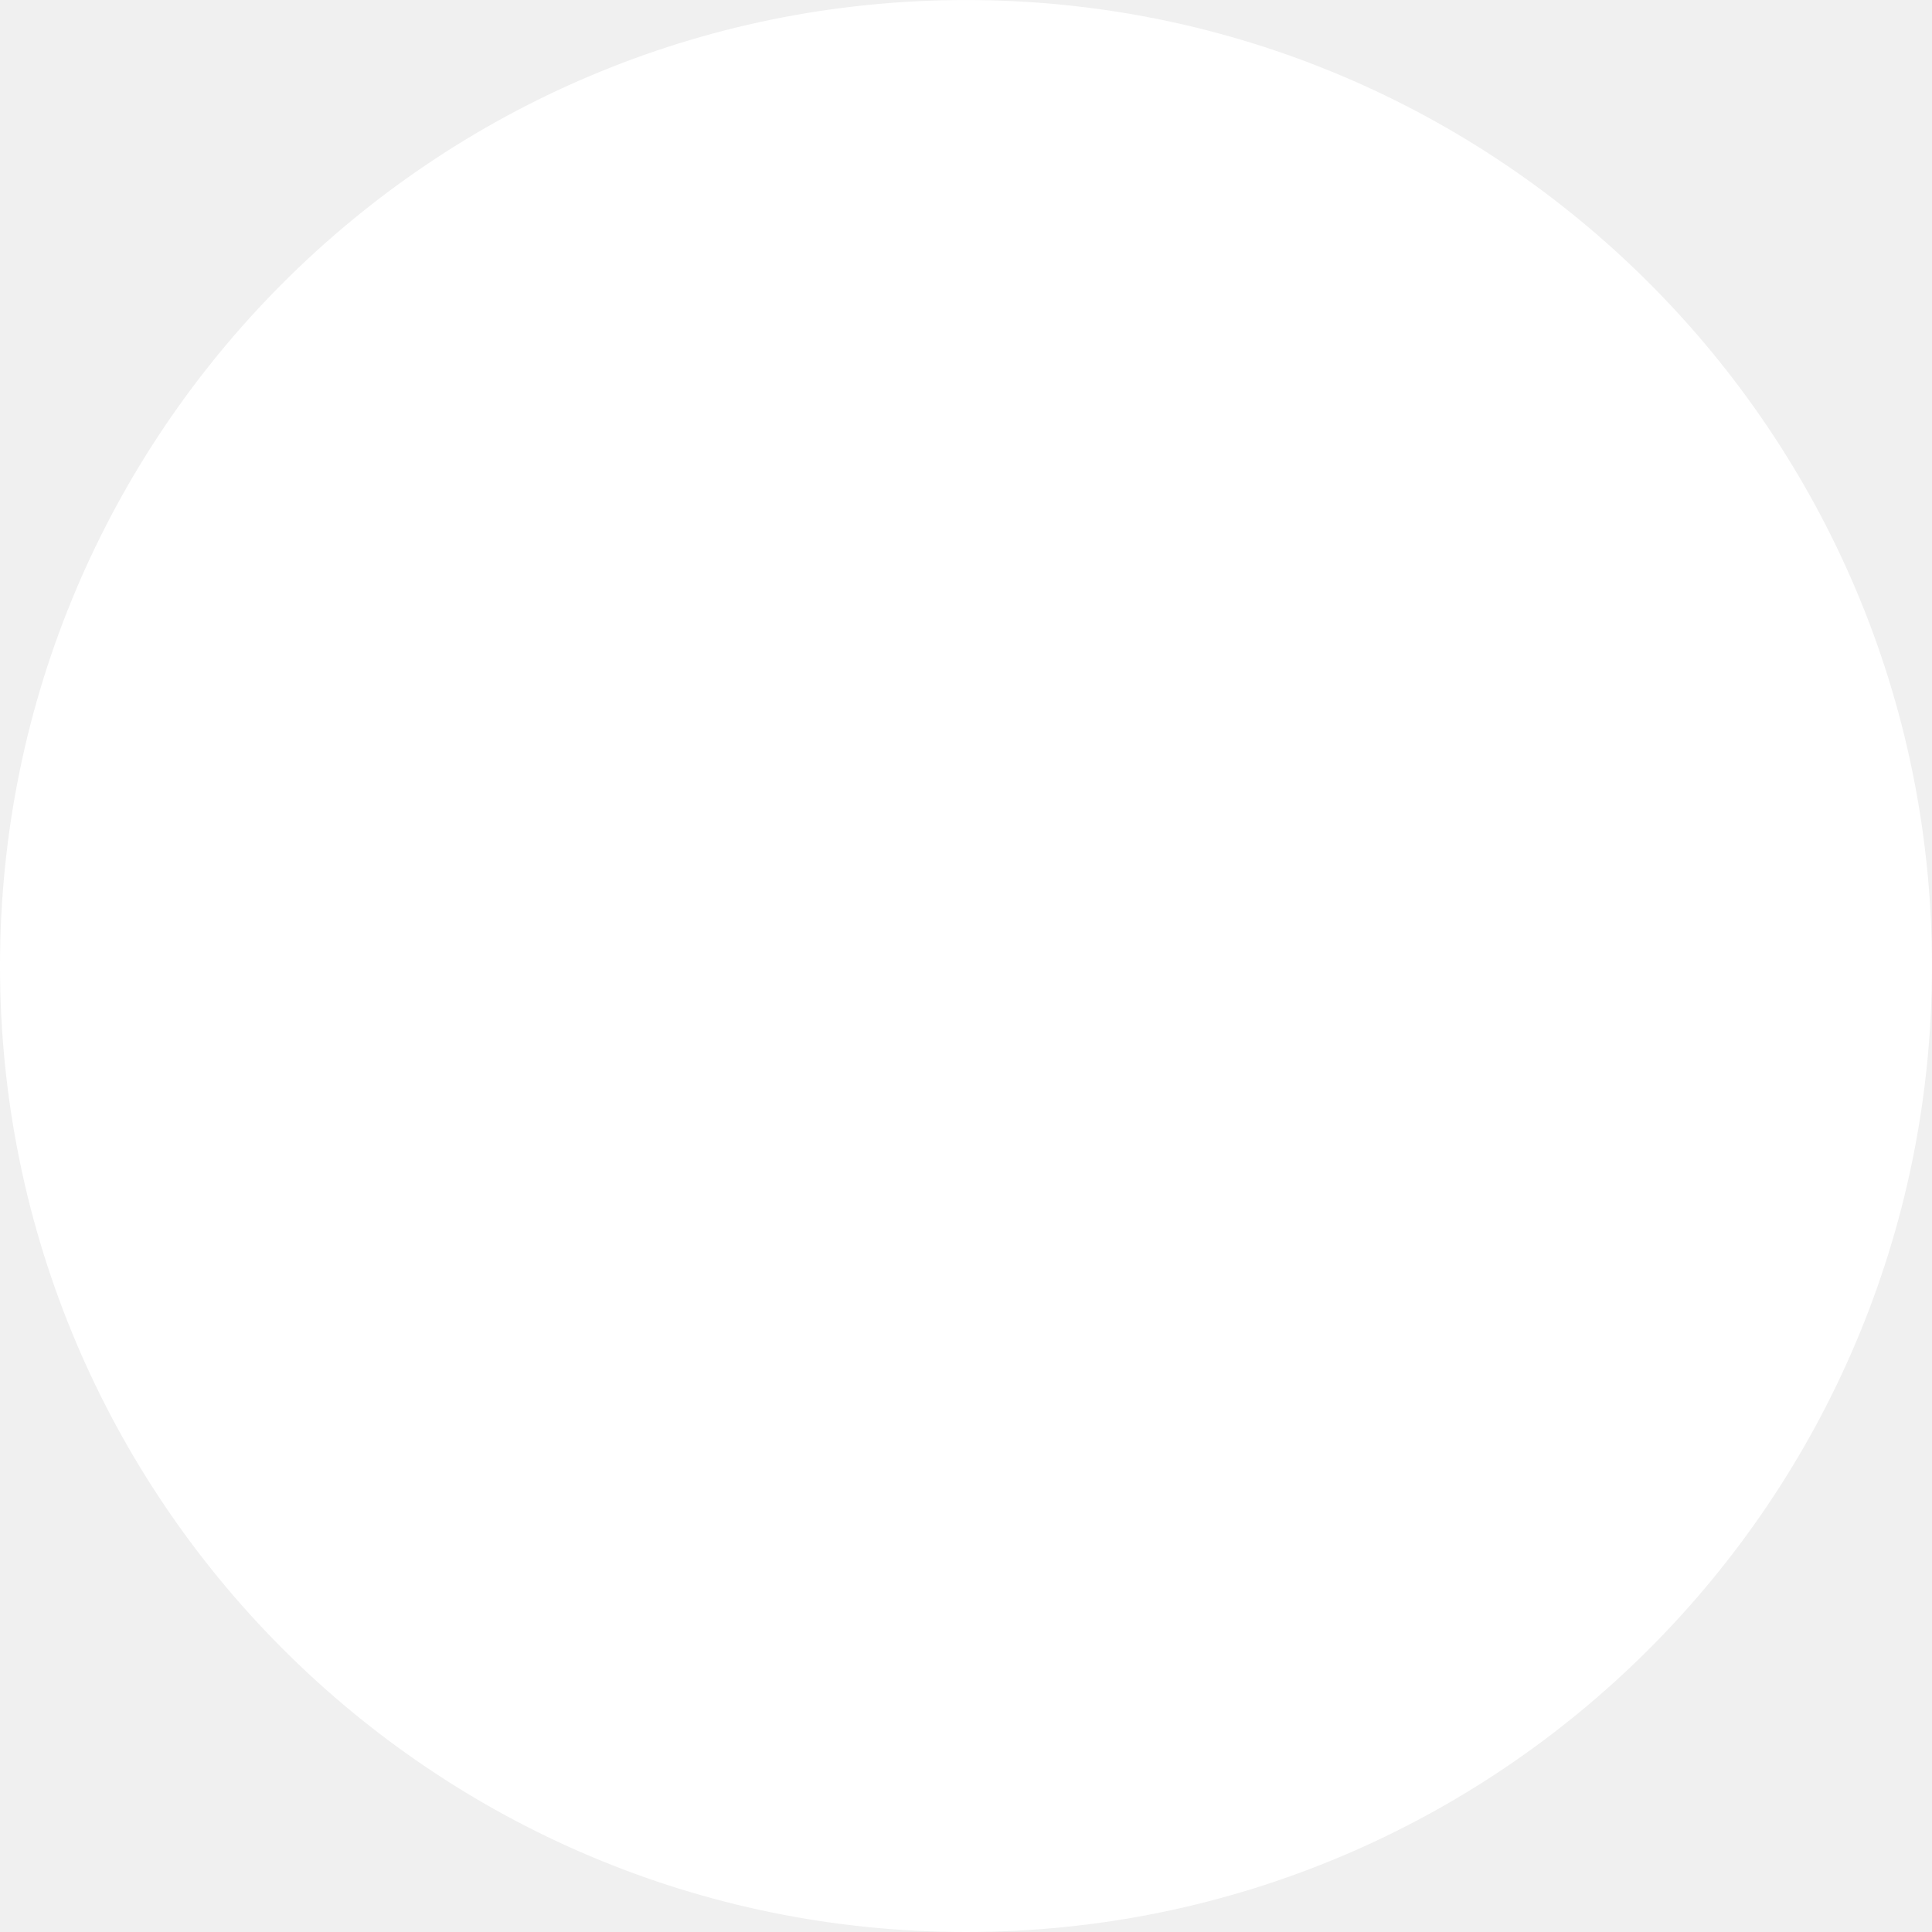
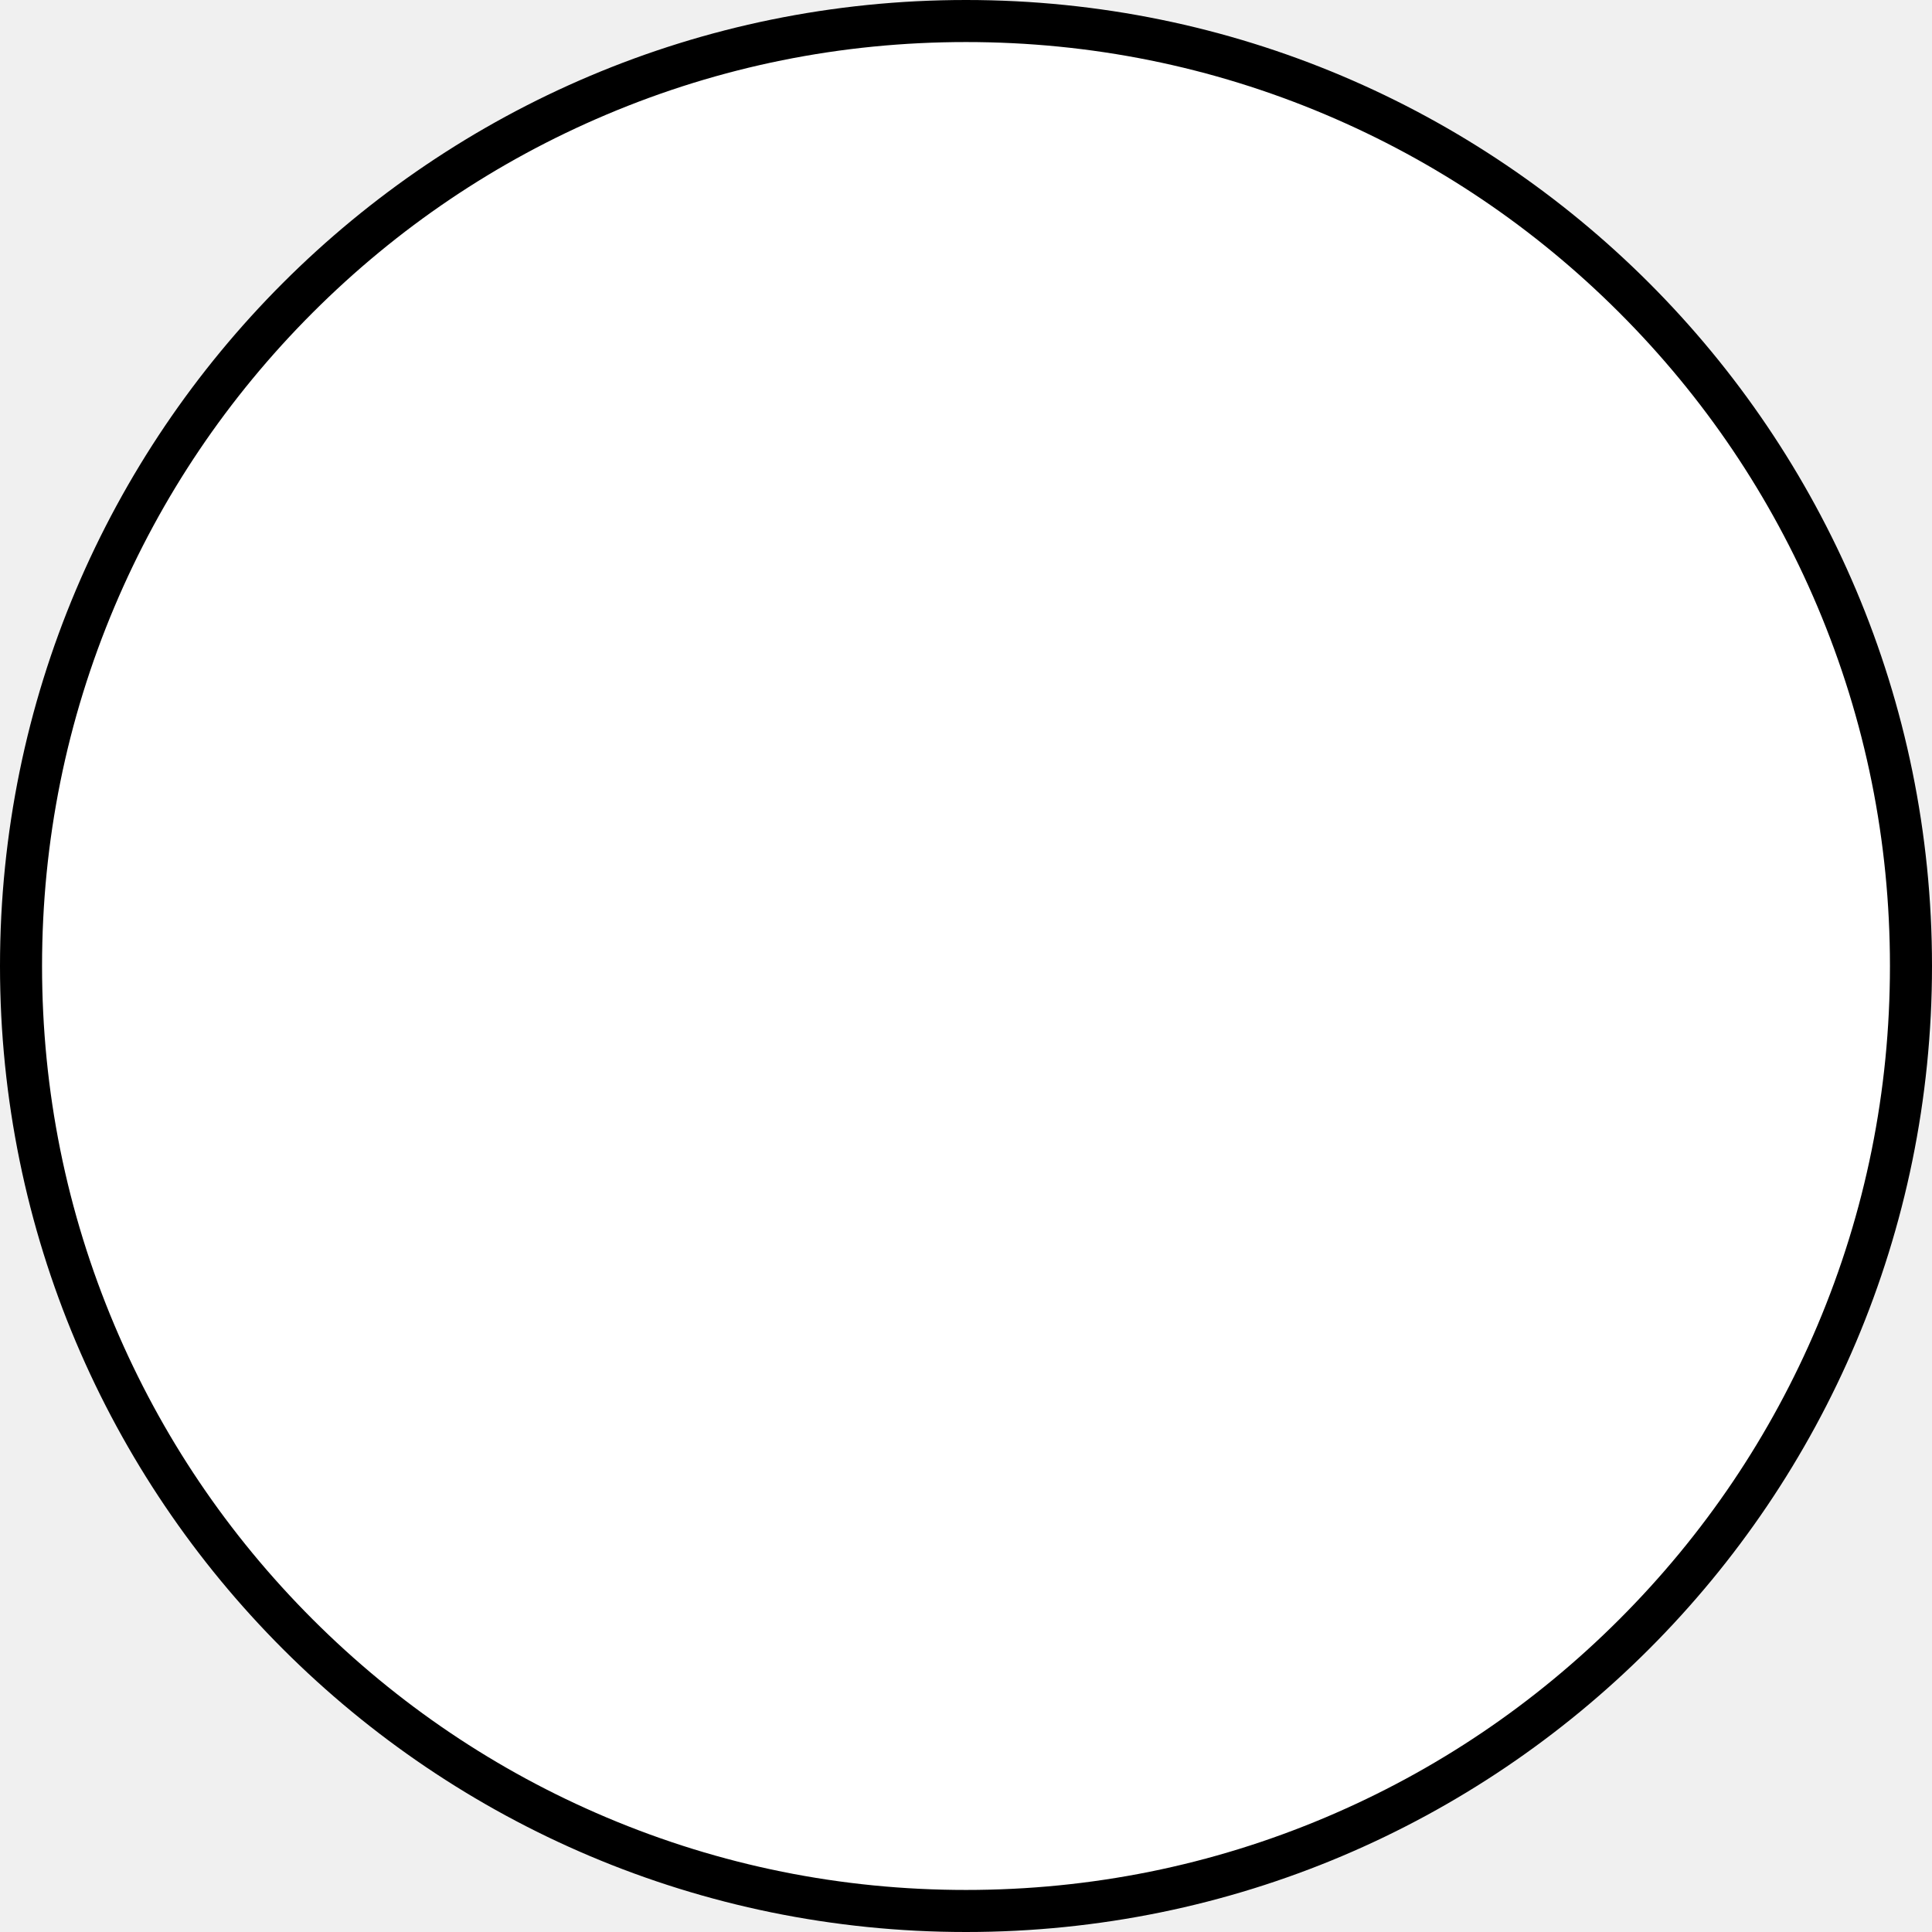
- <svg xmlns="http://www.w3.org/2000/svg" id="Layer_1" viewBox="0 0 689.17 689.17">
+ <svg xmlns="http://www.w3.org/2000/svg" id="Layer_1" viewBox="0 0 689.16 689.16">
  <defs>
    <style>.cls-1{fill:#fff;}</style>
  </defs>
-   <circle class="cls-1" cx="344.58" cy="344.59" r="344.58" />
+   <path class="cls-1" d="M344.58,681.66c-90.04,0-174.69-35.06-238.35-98.73S7.5,434.62,7.5,344.58,42.56,169.89,106.23,106.23,254.54,7.5,344.58,7.5s174.69,35.06,238.35,98.73,98.73,148.31,98.73,238.35-35.06,174.69-98.73,238.35-148.31,98.73-238.35,98.73Z" />
+   <path d="M344.58,15c44.5,0,87.66,8.71,128.28,25.89,39.24,16.6,74.49,40.36,104.77,70.64s54.04,65.52,70.64,104.77c17.18,40.62,25.89,83.78,25.89,128.28s-8.71,87.66-25.89,128.28c-16.6,39.24-40.36,74.49-70.64,104.77s-65.52,54.04-104.77,70.64c-40.62,17.18-83.78,25.89-128.28,25.89s-87.66-8.71-128.28-25.89c-39.24-16.6-74.49-40.37-104.77-70.64-30.27-30.27-54.04-65.52-70.64-104.77-17.18-40.62-25.89-83.78-25.89-128.28s8.71-87.66,25.89-128.28c16.6-39.24,40.36-74.49,70.64-104.77,30.27-30.27,65.52-54.04,104.77-70.64,40.62-17.18,83.78-25.89,128.28-25.89M344.58,0C154.27,0,0,154.27,0,344.58s154.27,344.58,344.58,344.58,344.58-154.27,344.58-344.58S534.89,0,344.58,0h0Z" />
</svg>
